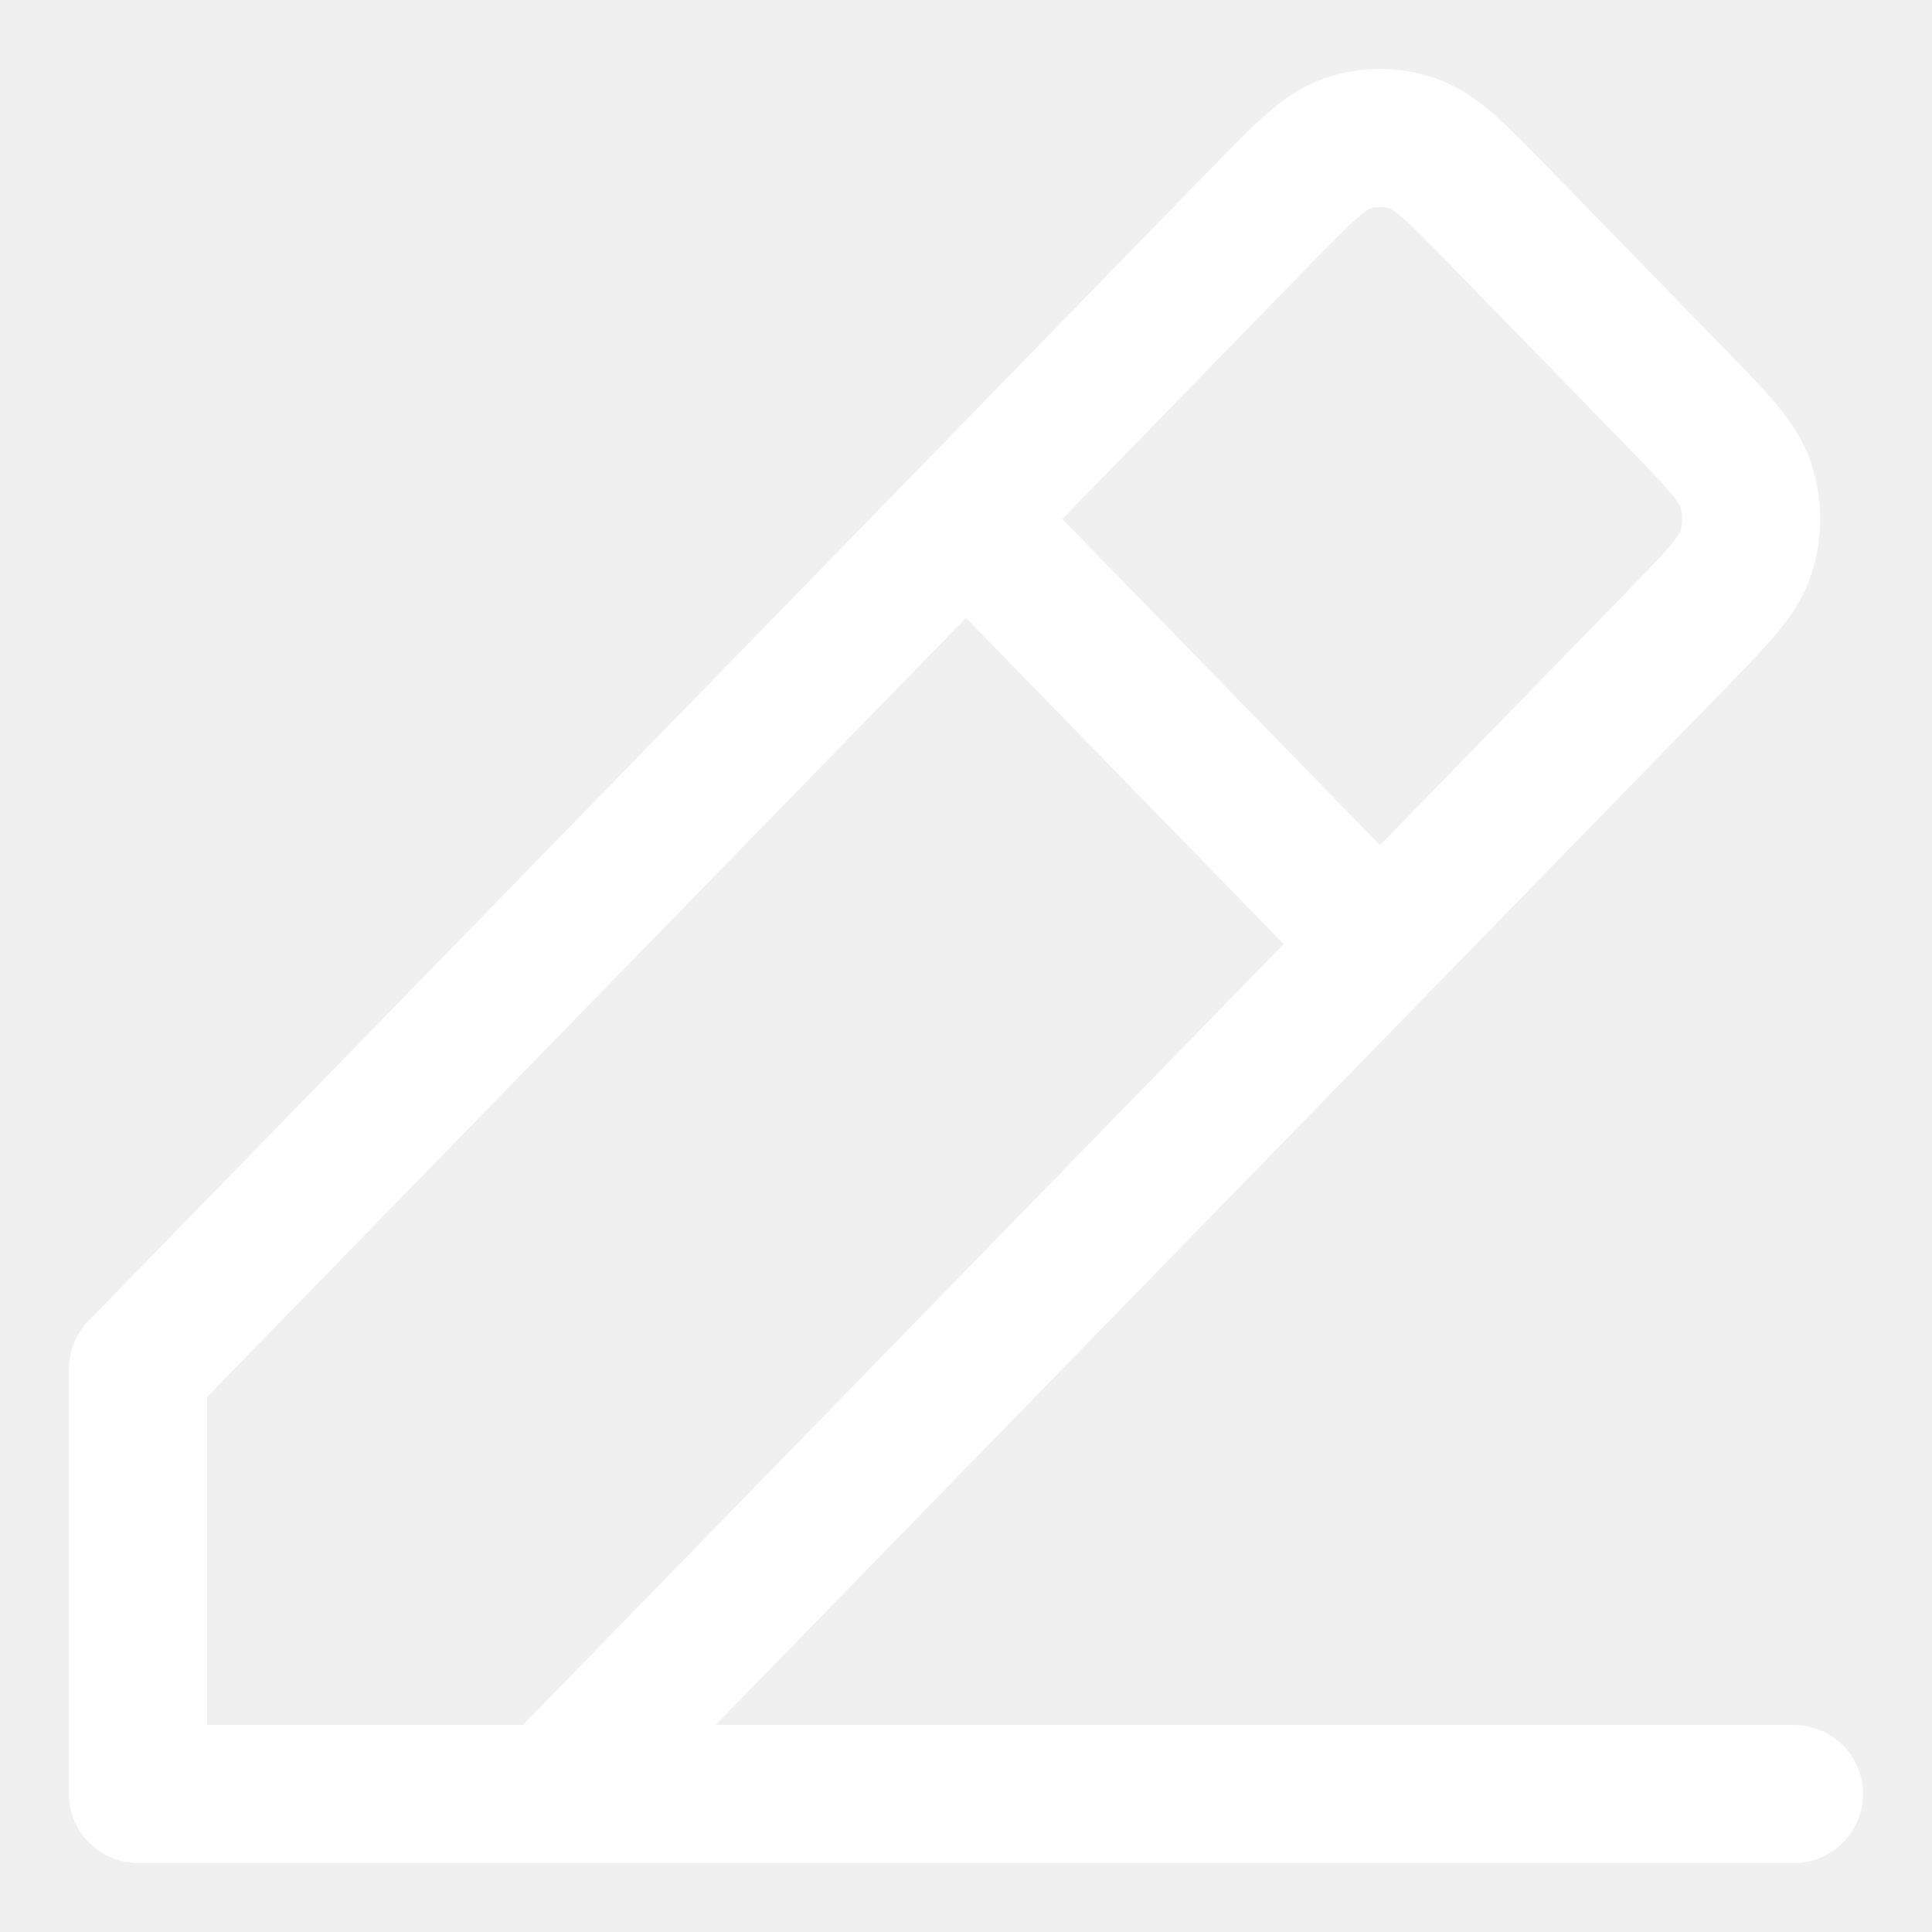
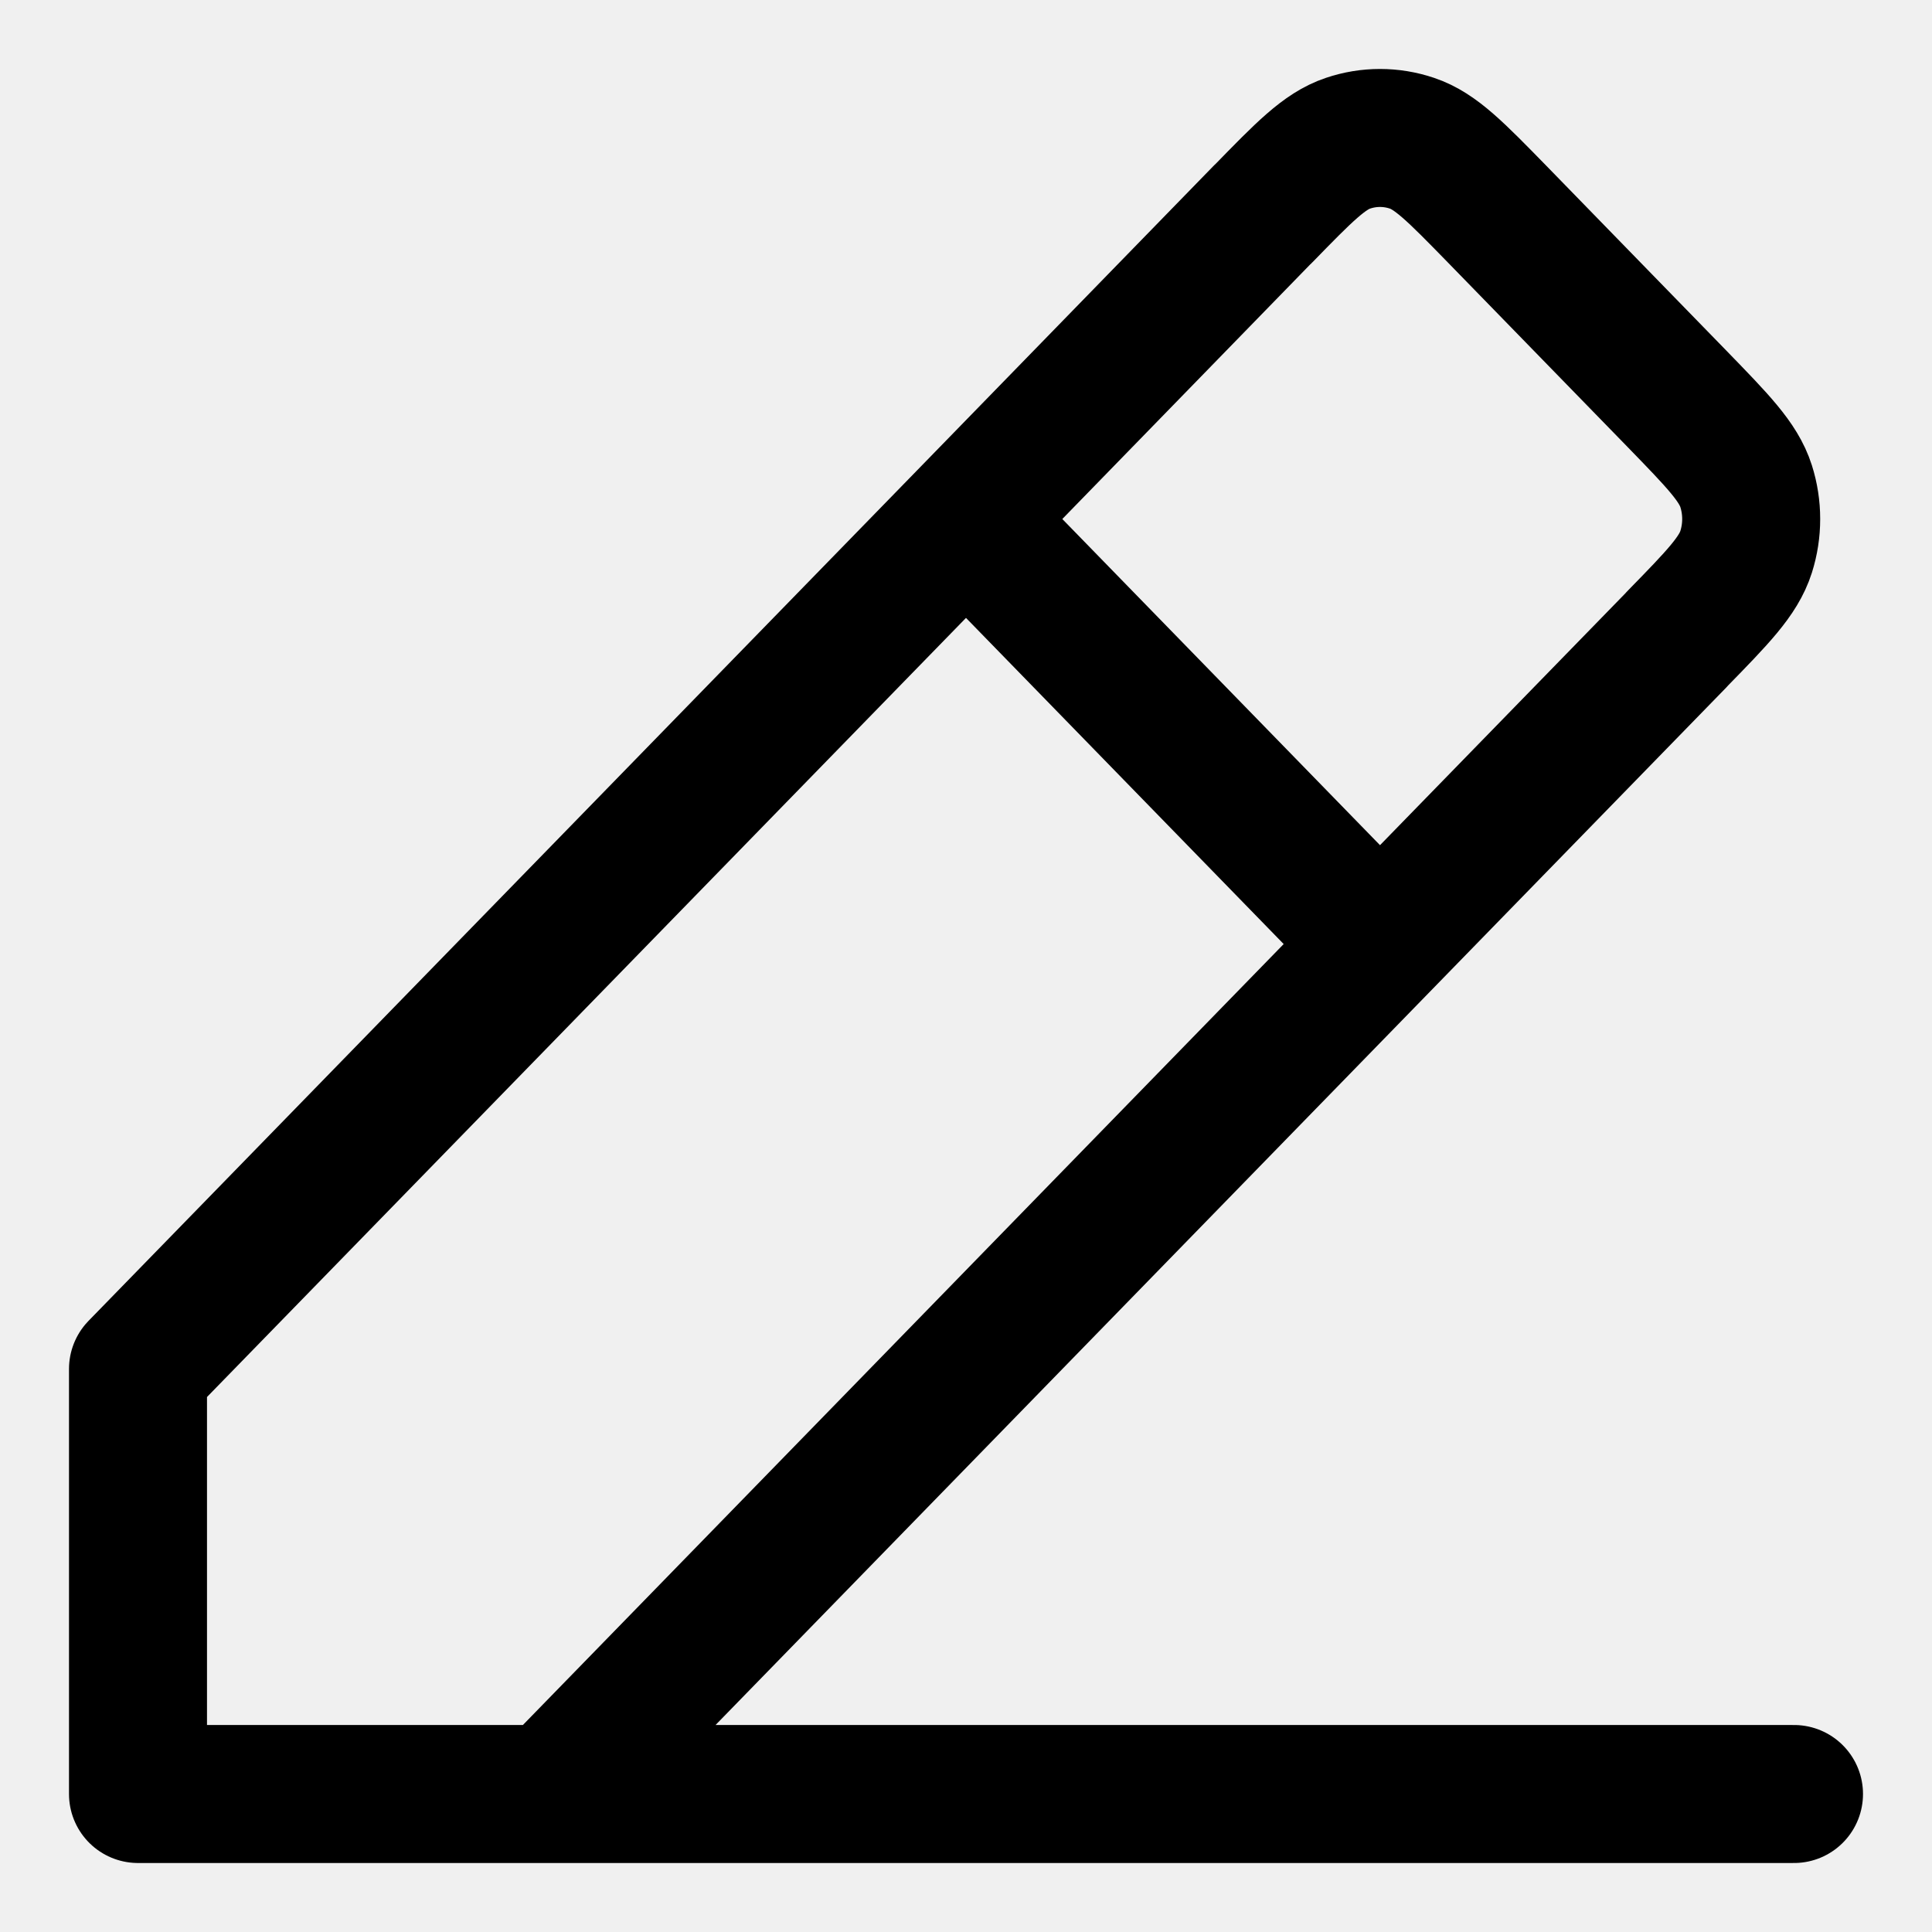
<svg xmlns="http://www.w3.org/2000/svg" width="14" height="14" viewBox="0 0 14 14" fill="none">
-   <path d="M1 13H13M1 13V9.92L7 3.761M1 13L4 13L10 6.841M7 3.761L9.151 1.552L9.153 1.551C9.449 1.247 9.597 1.095 9.768 1.038C9.919 0.987 10.081 0.987 10.232 1.038C10.403 1.095 10.551 1.247 10.847 1.55L12.152 2.89C12.448 3.195 12.597 3.347 12.653 3.523C12.702 3.678 12.702 3.844 12.653 3.999C12.597 4.175 12.449 4.327 12.152 4.631L12.152 4.632L10 6.841M7 3.761L10 6.841" stroke="white" stroke-linecap="round" stroke-linejoin="round" />
+   <path d="M1 13H13M1 13V9.92L7 3.761M1 13L4 13L10 6.841M7 3.761L9.151 1.552L9.153 1.551C9.449 1.247 9.597 1.095 9.768 1.038C9.919 0.987 10.081 0.987 10.232 1.038C10.403 1.095 10.551 1.247 10.847 1.55L12.152 2.89C12.448 3.195 12.597 3.347 12.653 3.523C12.702 3.678 12.702 3.844 12.653 3.999C12.597 4.175 12.449 4.327 12.152 4.631L12.152 4.632L10 6.841M7 3.761L10 6.841" stroke="black" stroke-linecap="round" stroke-linejoin="round" />
</svg>
